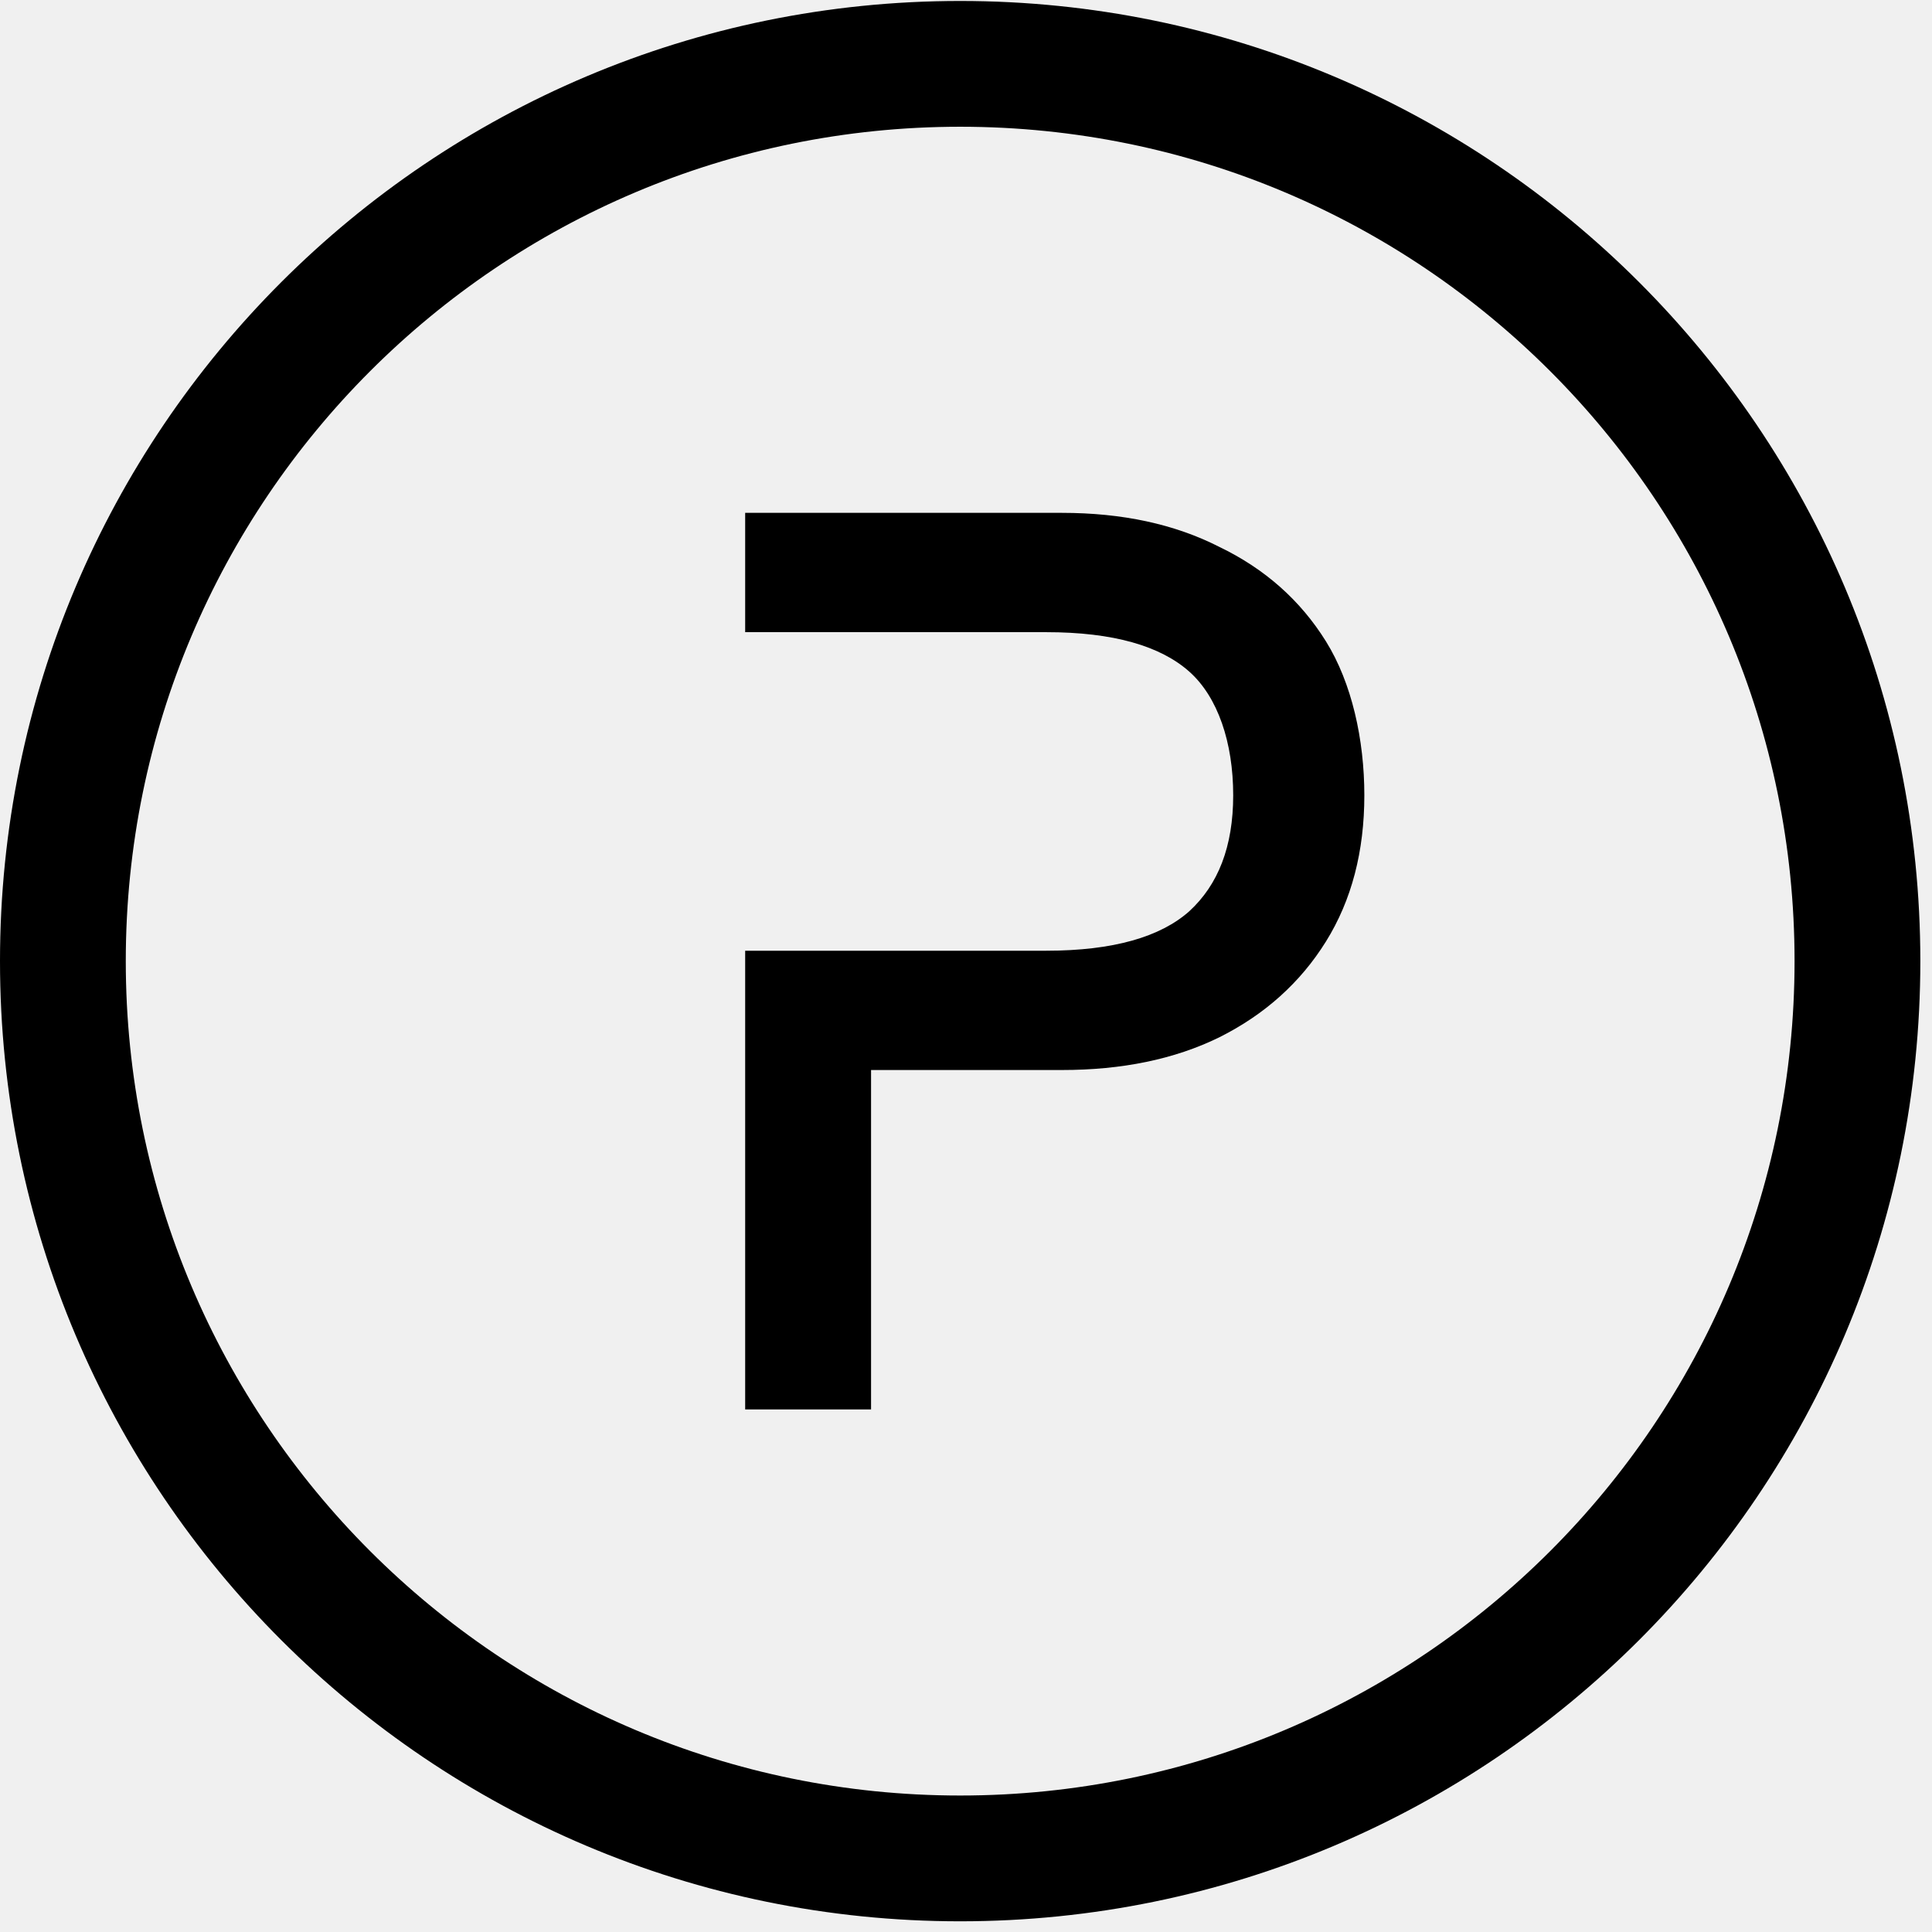
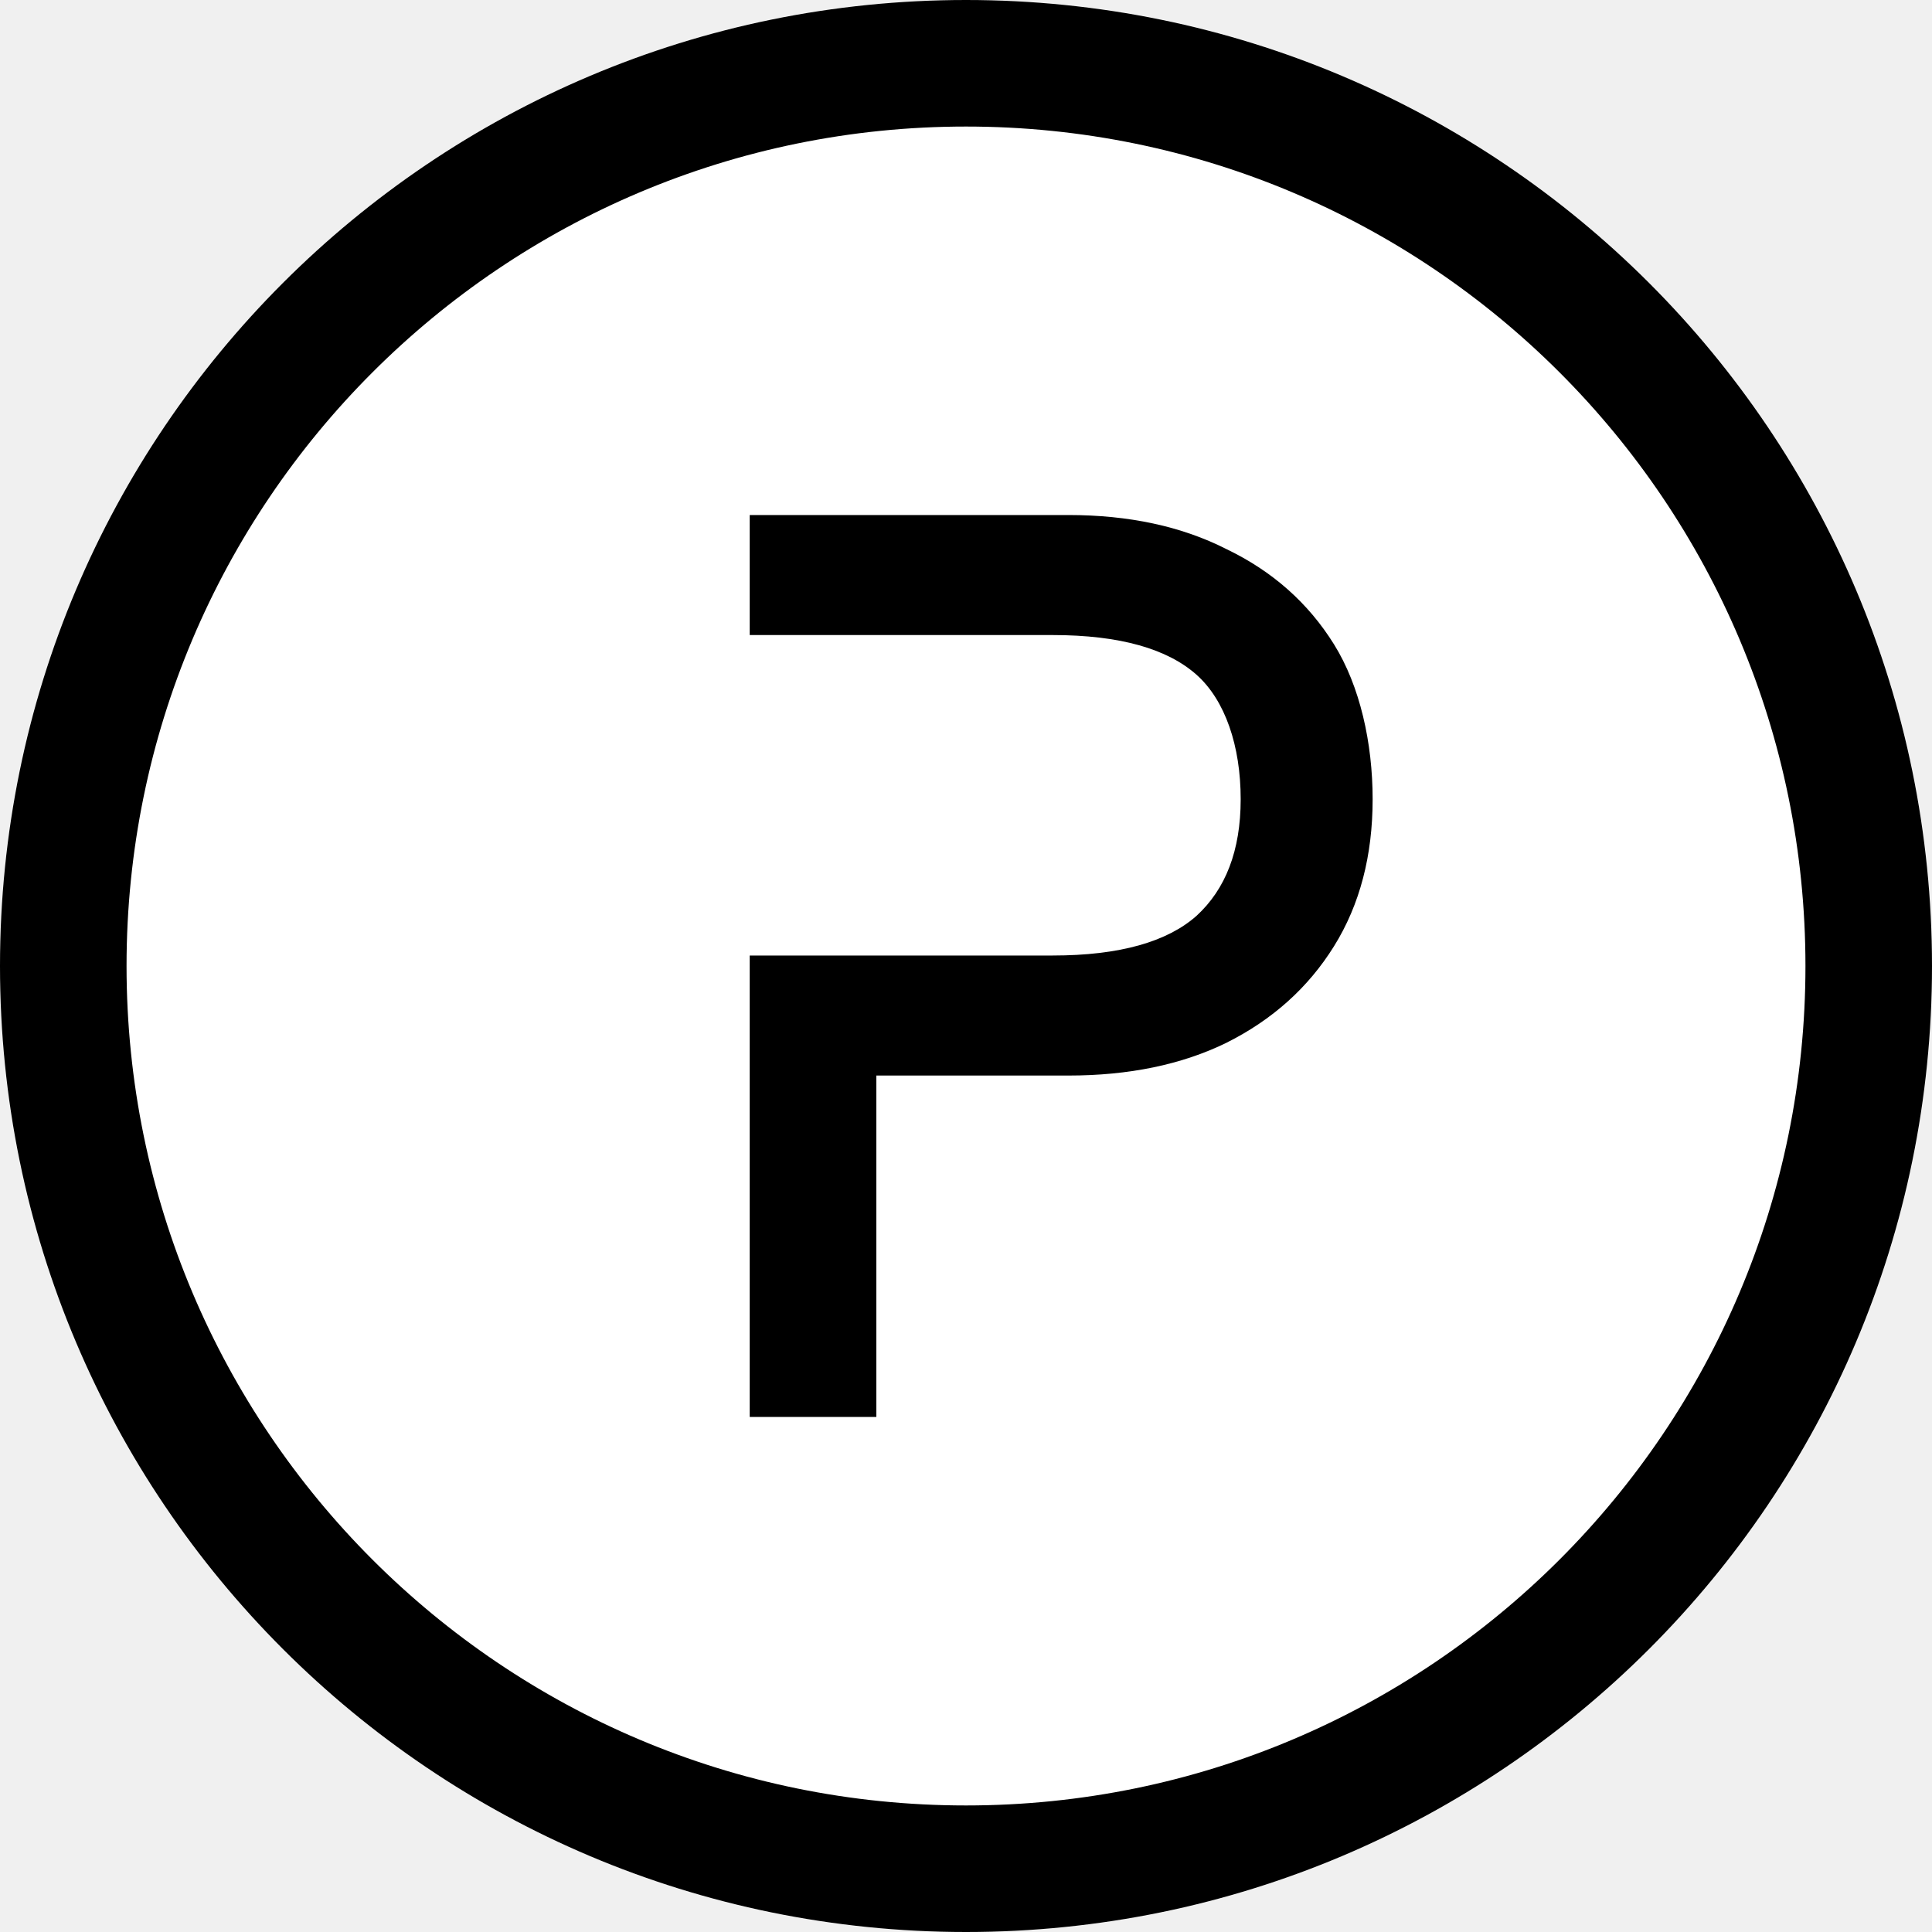
- <svg xmlns="http://www.w3.org/2000/svg" fill="none" height="106" viewBox="0 0 106 106" width="106">
-   <path d="M65.249 49.998C63.668 51.401 61.093 52.162 57.401 52.162H40.884V77.328H47.791V58.707H58.267C61.557 58.707 64.437 58.118 66.888 56.917L66.892 56.915C69.386 55.668 71.343 53.915 72.749 51.656C74.161 49.387 74.855 46.705 74.855 43.634C74.855 40.58 74.168 37.47 72.749 35.189C71.343 32.93 69.385 31.2 66.89 30.001C64.438 28.752 61.558 28.138 58.267 28.138H40.884V34.684H57.401C61.096 34.684 63.671 35.445 65.252 36.85C66.815 38.24 67.66 40.736 67.66 43.634C67.66 46.451 66.834 48.543 65.249 49.998Z" fill="black" />
-   <path clip-rule="evenodd" d="M105.36 52.733C105.36 81.827 81.775 105.413 52.68 105.413C23.586 105.413 0 81.827 0 52.733C0 23.638 23.586 0.053 52.68 0.053C81.775 0.053 105.36 23.638 105.36 52.733ZM98.459 52.733C98.459 78.016 77.963 98.512 52.68 98.512C27.397 98.512 6.901 78.016 6.901 52.733C6.901 27.45 27.397 6.954 52.68 6.954C77.963 6.954 98.459 27.45 98.459 52.733Z" fill="black" fill-rule="evenodd" />
+ <svg xmlns="http://www.w3.org/2000/svg" width="40" height="40" viewBox="0 0 40 40" fill="none">
+   <circle cx="20" cy="20" r="20" fill="white" />
+   <path d="M24.772 18.962C24.171 19.494 23.194 19.783 21.792 19.783H15.522V29.337H18.144V22.268H22.121C23.37 22.268 24.463 22.044 25.394 21.589L25.395 21.588C26.342 21.114 27.085 20.449 27.619 19.591C28.155 18.73 28.419 17.712 28.419 16.546C28.419 15.386 28.158 14.205 27.619 13.34C27.085 12.482 26.342 11.825 25.395 11.37C24.464 10.896 23.37 10.663 22.121 10.663H15.522V13.148H21.792C23.195 13.148 24.173 13.437 24.773 13.97C25.366 14.498 25.687 15.445 25.687 16.546C25.687 17.615 25.373 18.41 24.772 18.962Z" fill="black" />
+   <path fill-rule="evenodd" clip-rule="evenodd" d="M40 20C40 31.046 31.046 40 20 40C8.954 40 0 31.046 0 20C0 8.954 8.954 0 20 0C31.046 0 40 8.954 40 20ZM37.38 20C37.38 29.599 29.599 37.38 20 37.38C10.401 37.38 2.62 29.599 2.62 20C2.62 10.401 10.401 2.62 20 2.62C29.599 2.62 37.38 10.401 37.38 20Z" fill="black" />
</svg>
